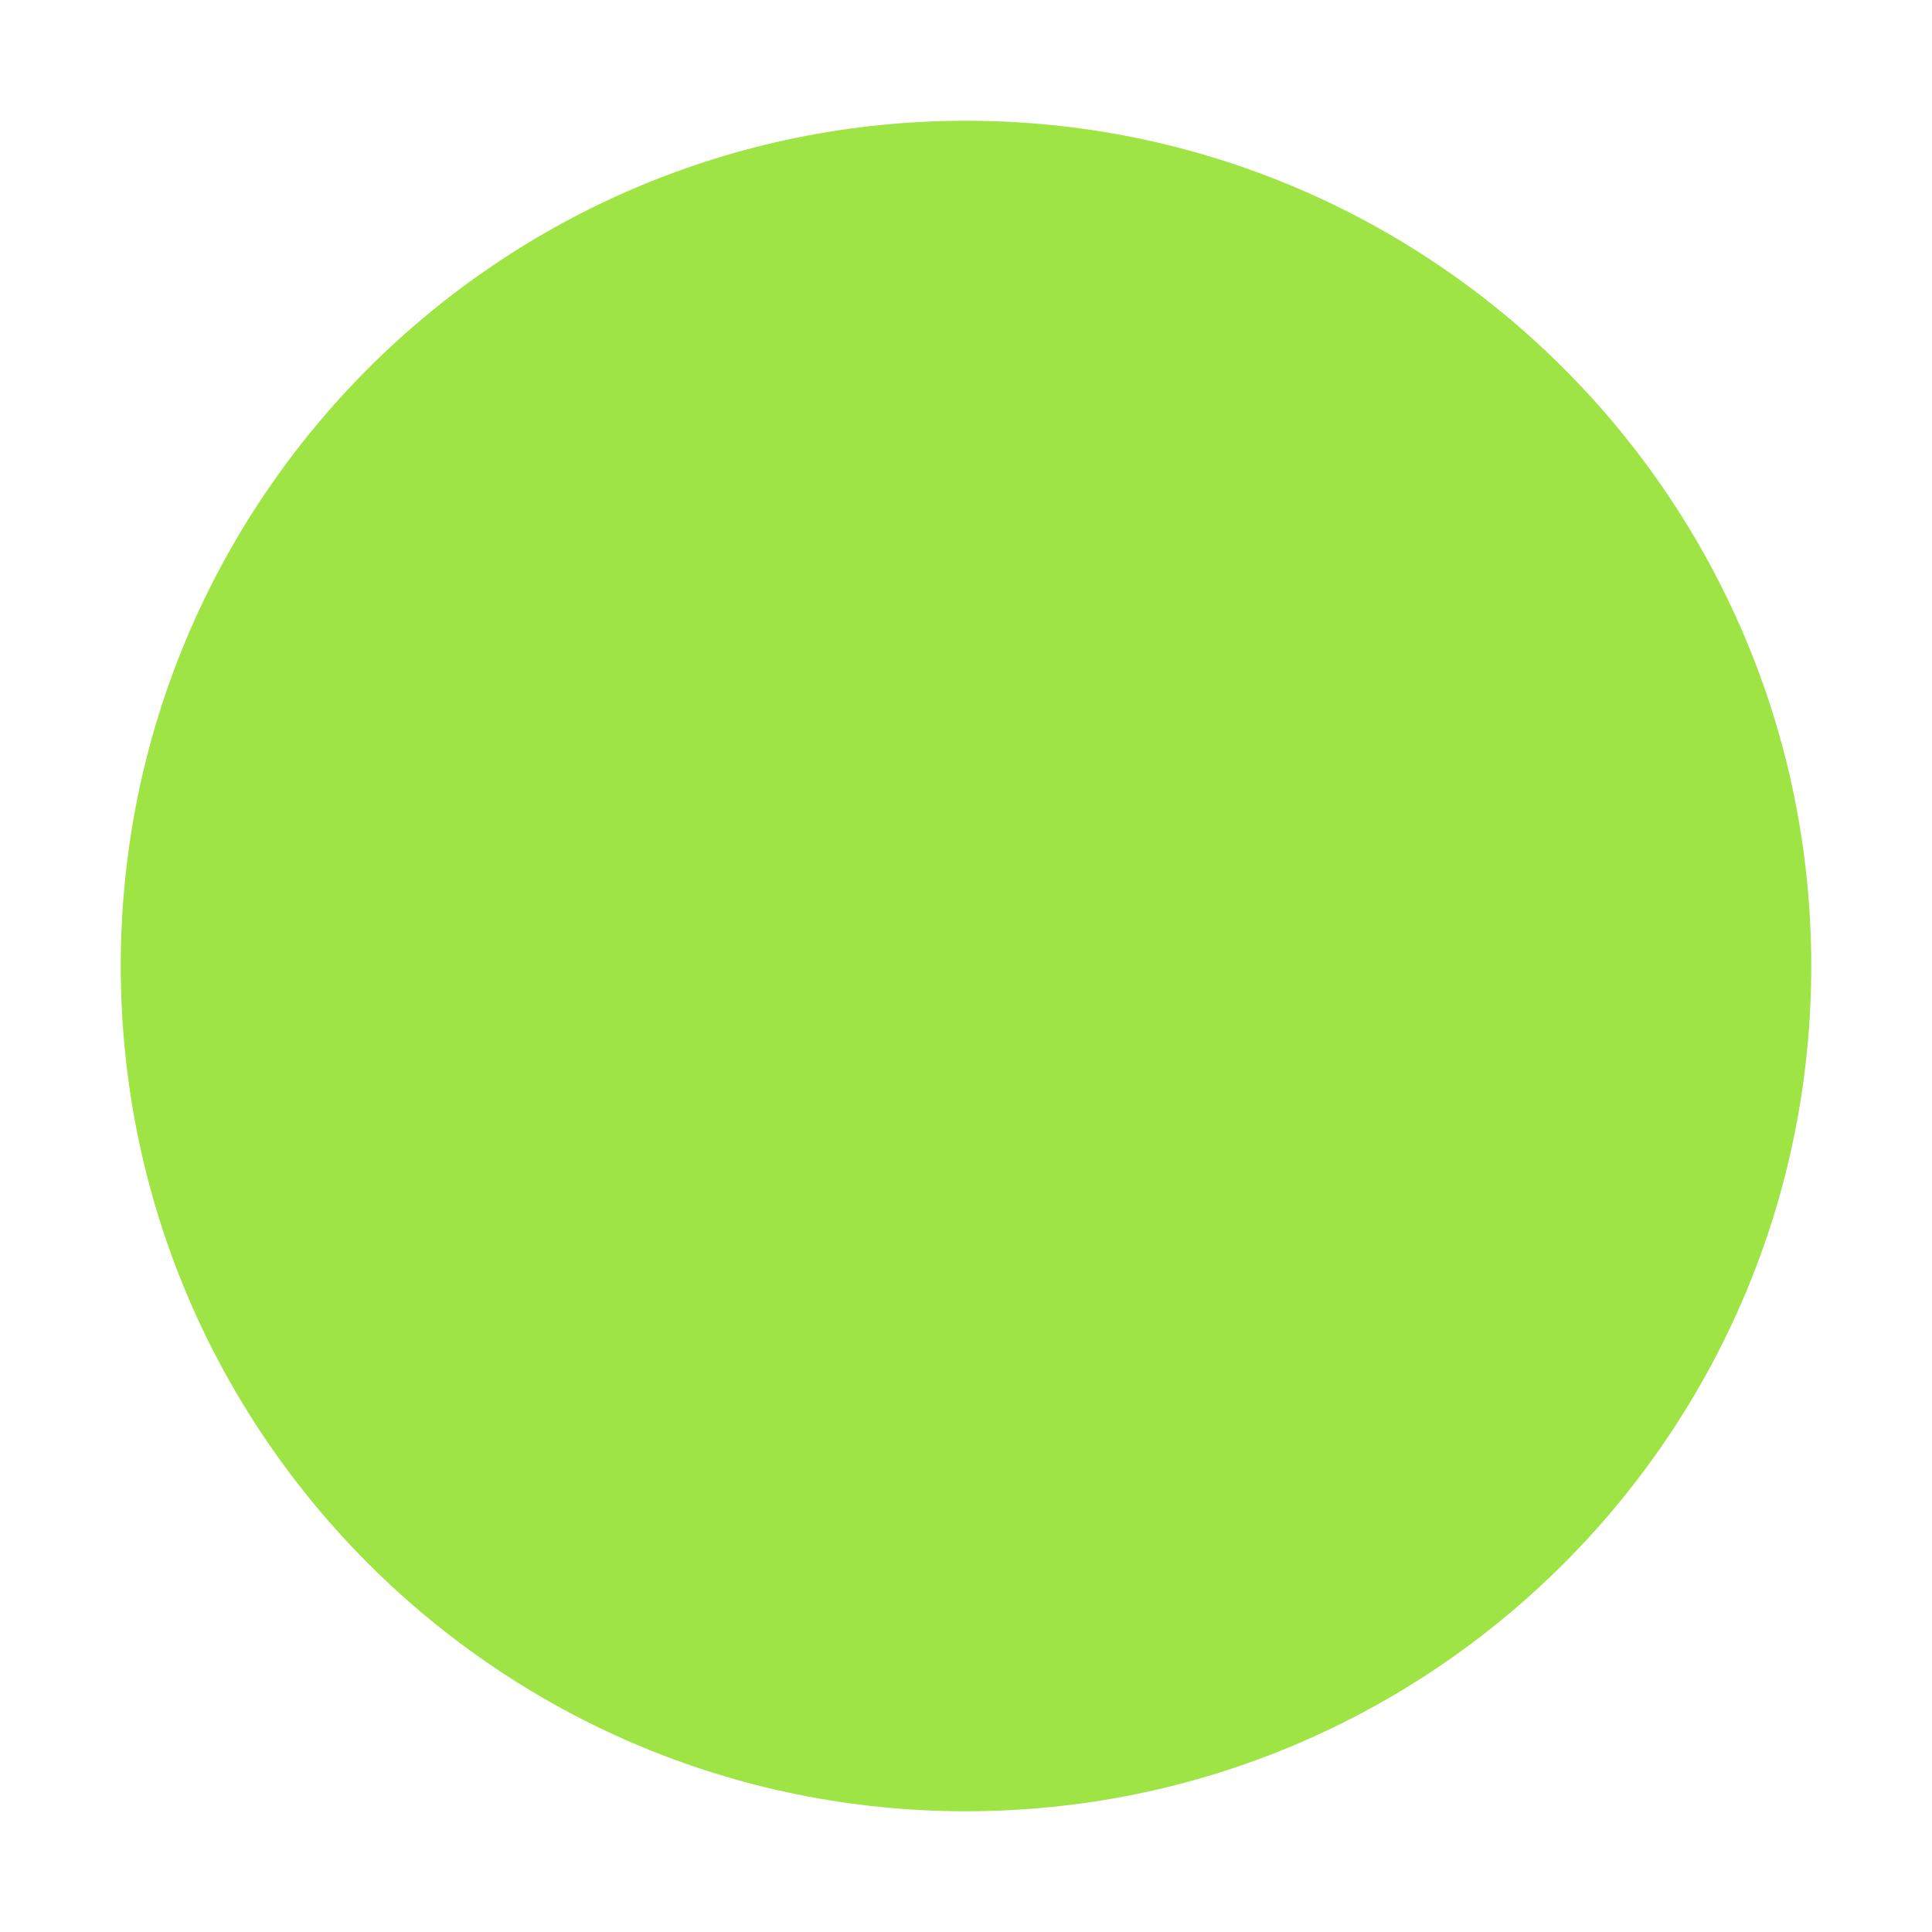
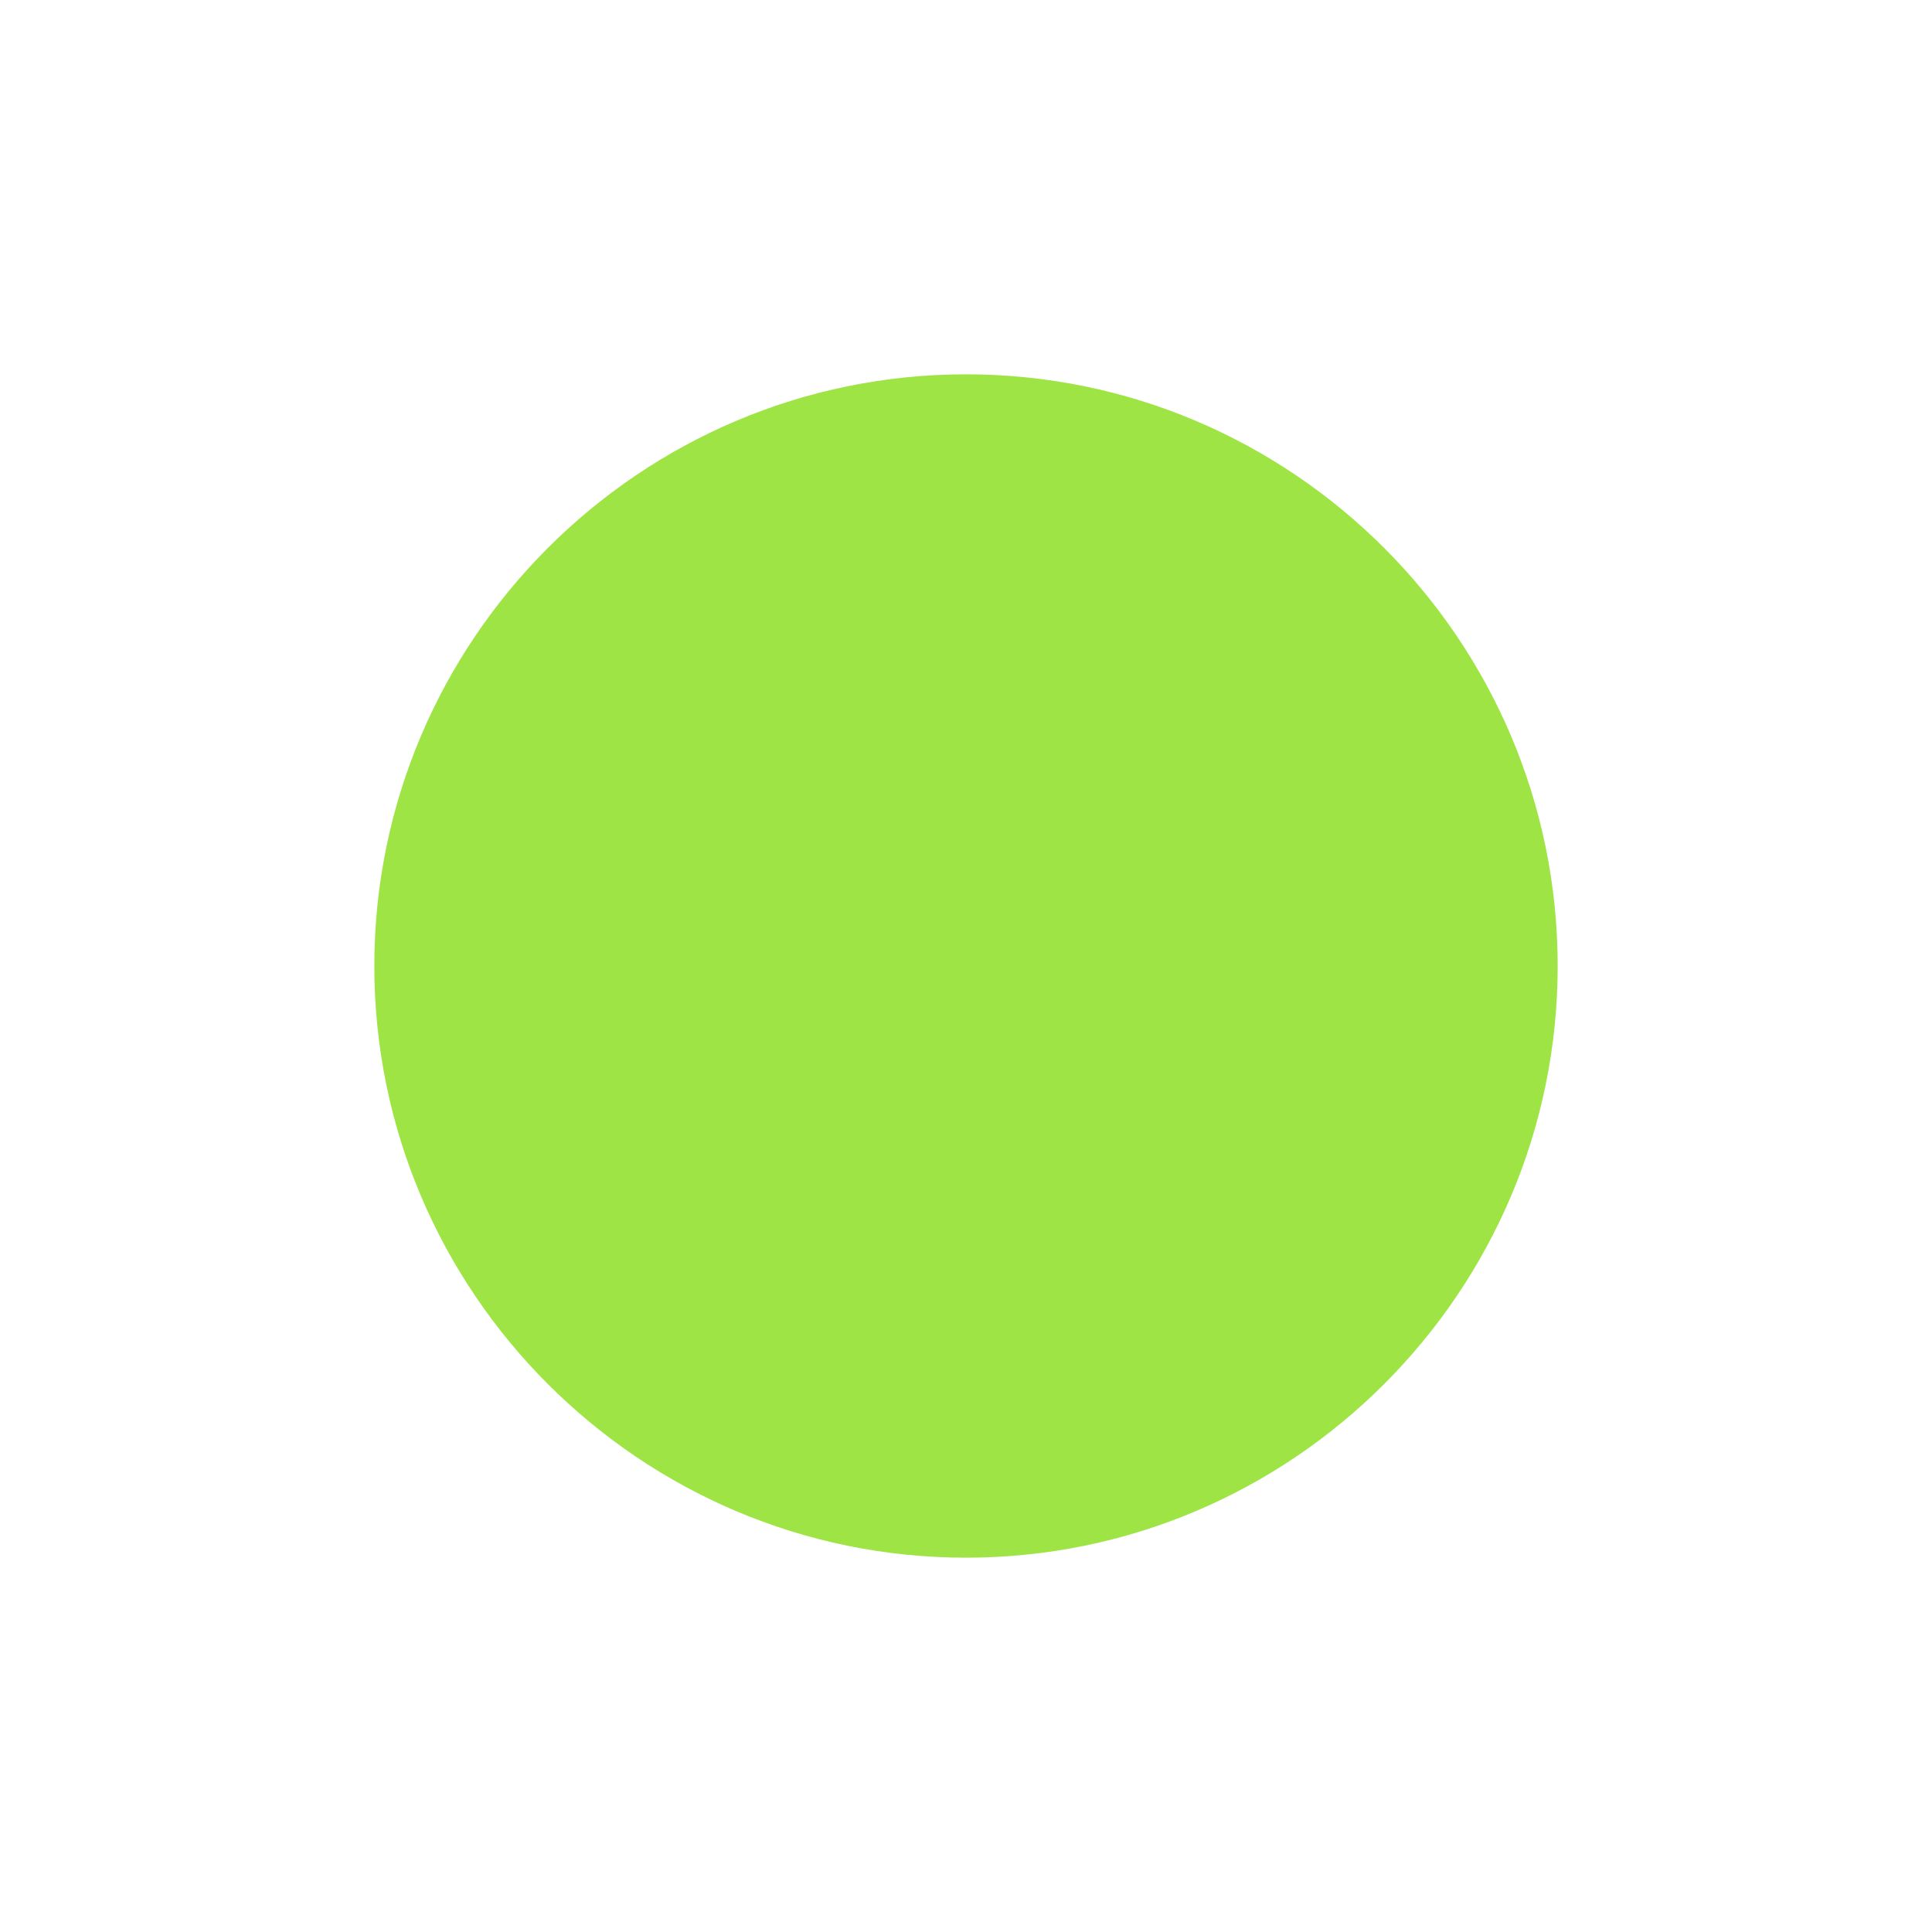
<svg xmlns="http://www.w3.org/2000/svg" version="1.1" id="图层_1" x="0px" y="0px" width="32px" height="32px" viewBox="0 0 32 32" enable-background="new 0 0 32 32" xml:space="preserve">
-   <path fill="#9EE444" d="M2,16c0,7.732,6.268,14,14,14c7.73,0,14-6.268,14-14c0-7.731-6.27-14-14-14C8.268,2,2,8.269,2,16z" />
+   <path fill="#9EE444" d="M6.2,16c0,5.4,4.4,9.8,9.8,9.8c5.4,0,9.8-4.4,9.8-9.8c0-5.4-4.4-9.8-9.8-9.8C10.6,6.2,6.2,10.6,6.2,16z" />
</svg>
